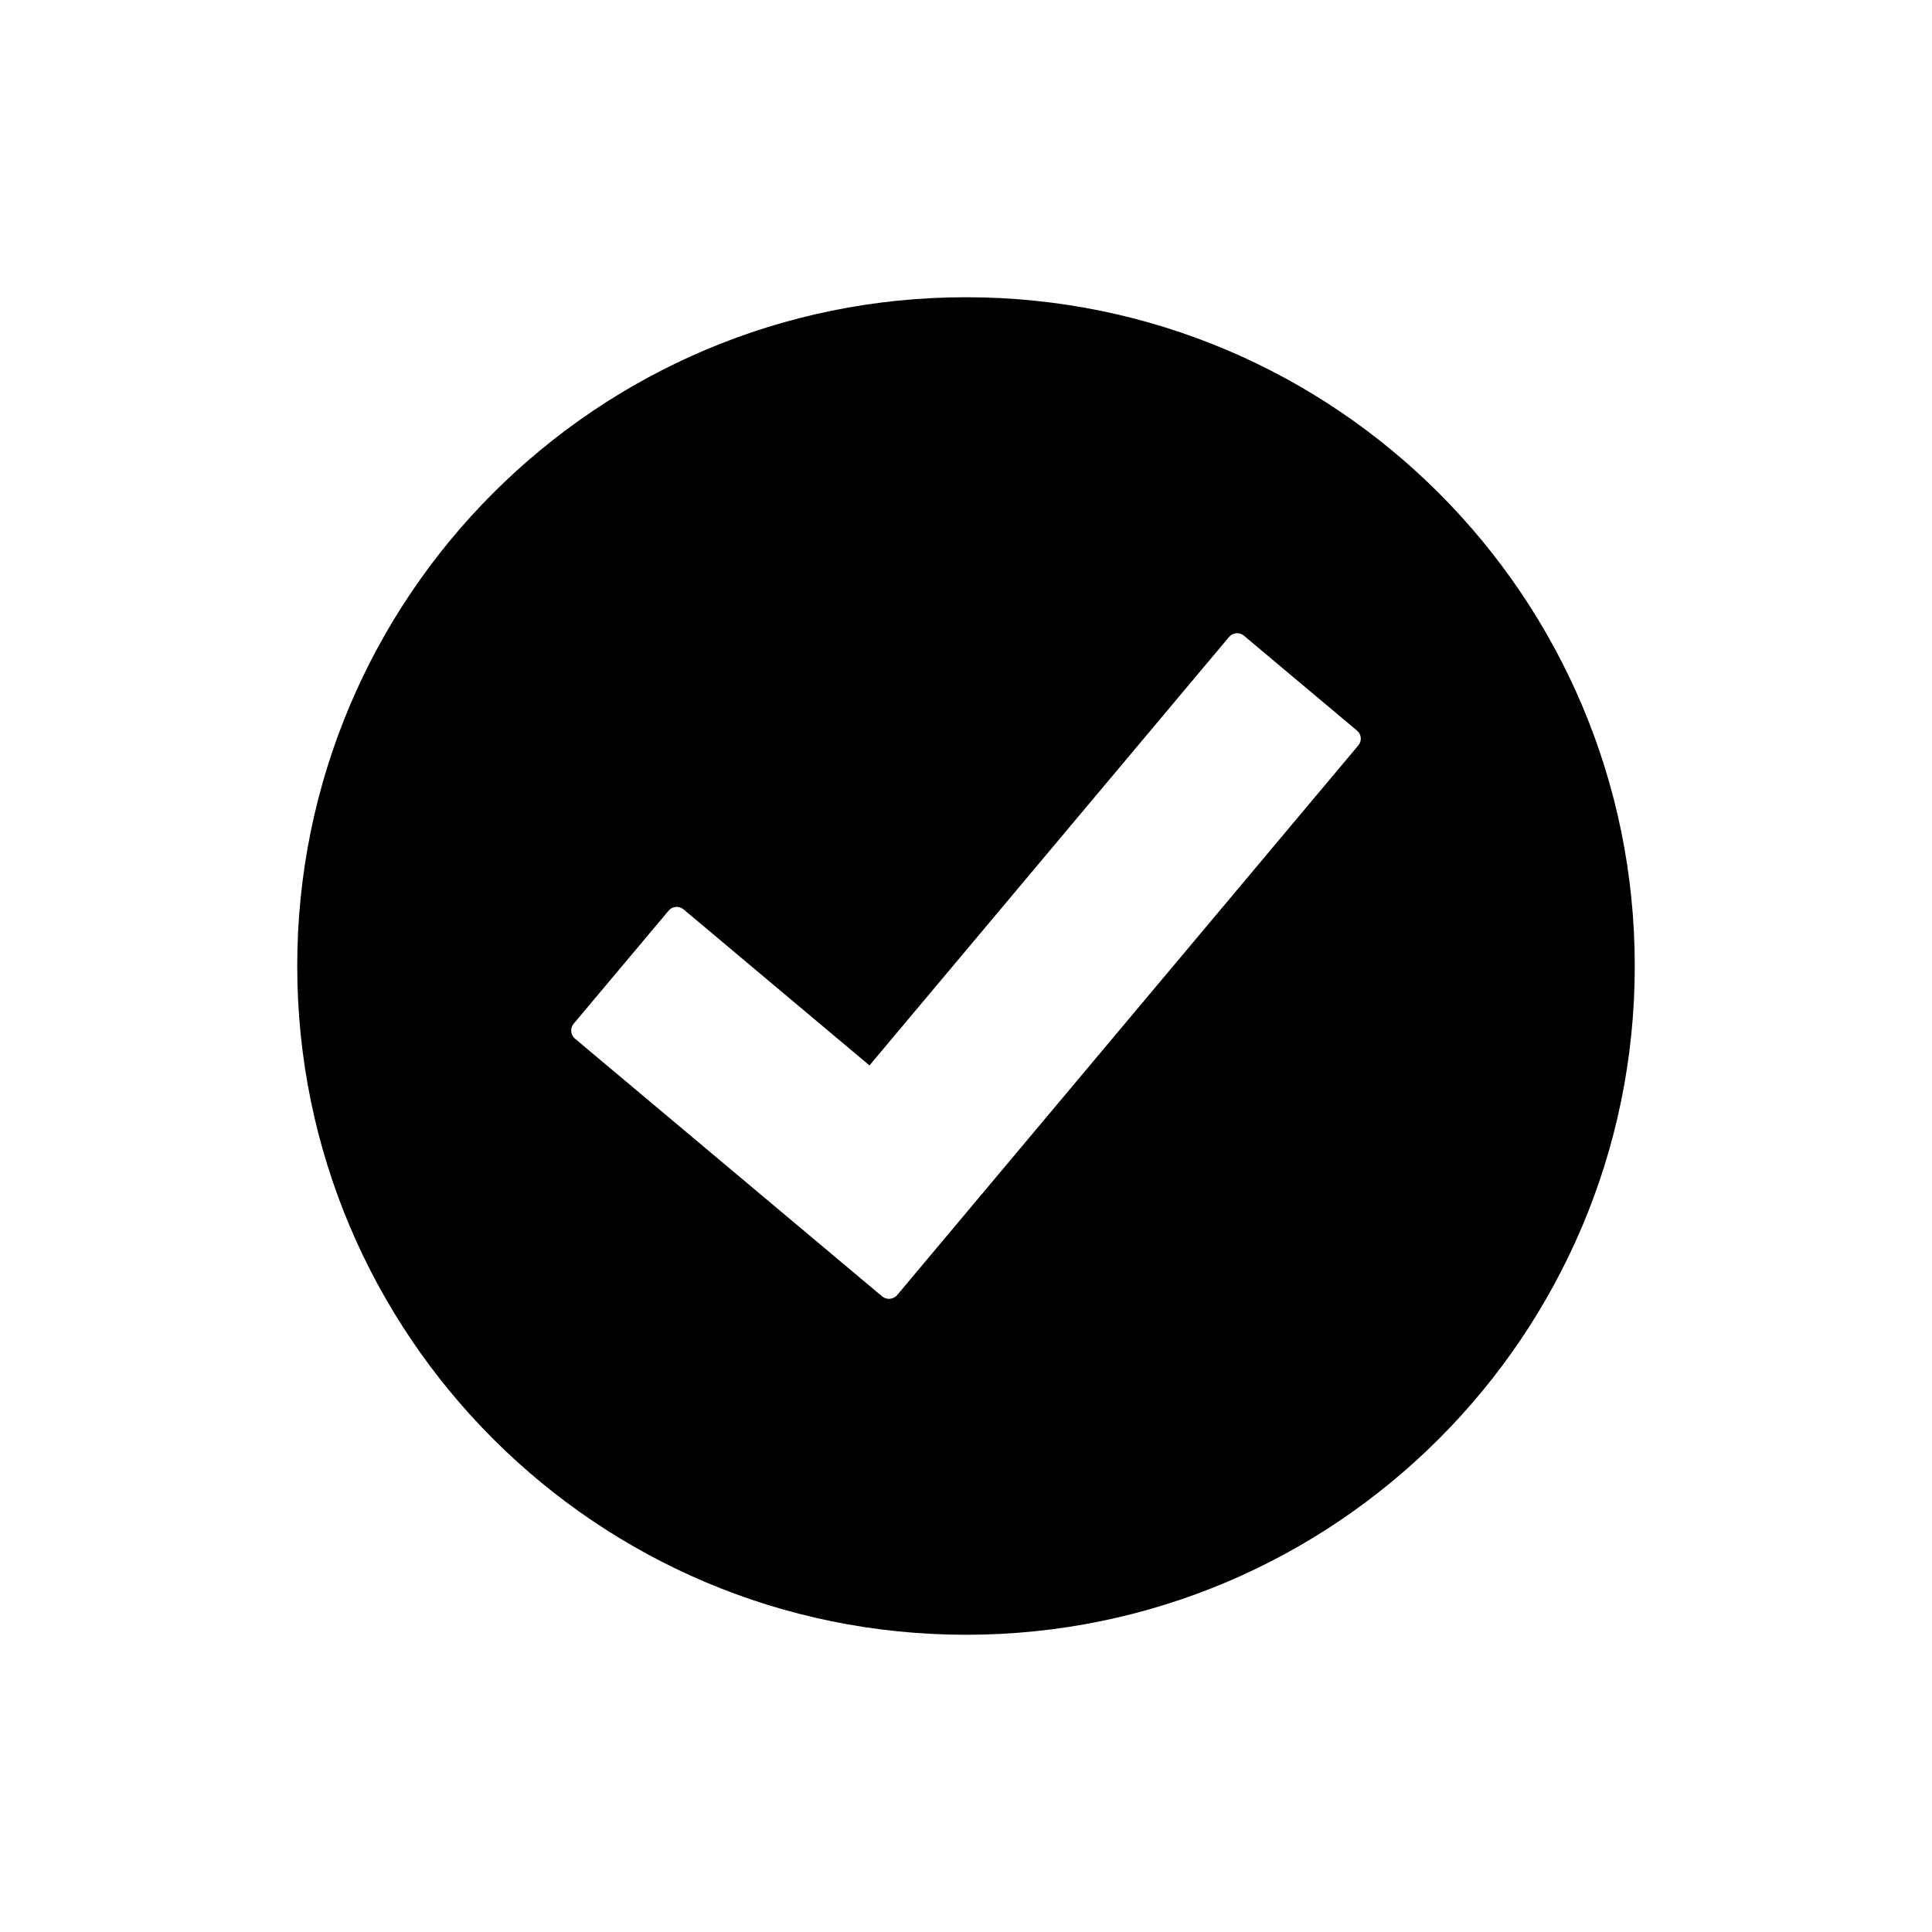
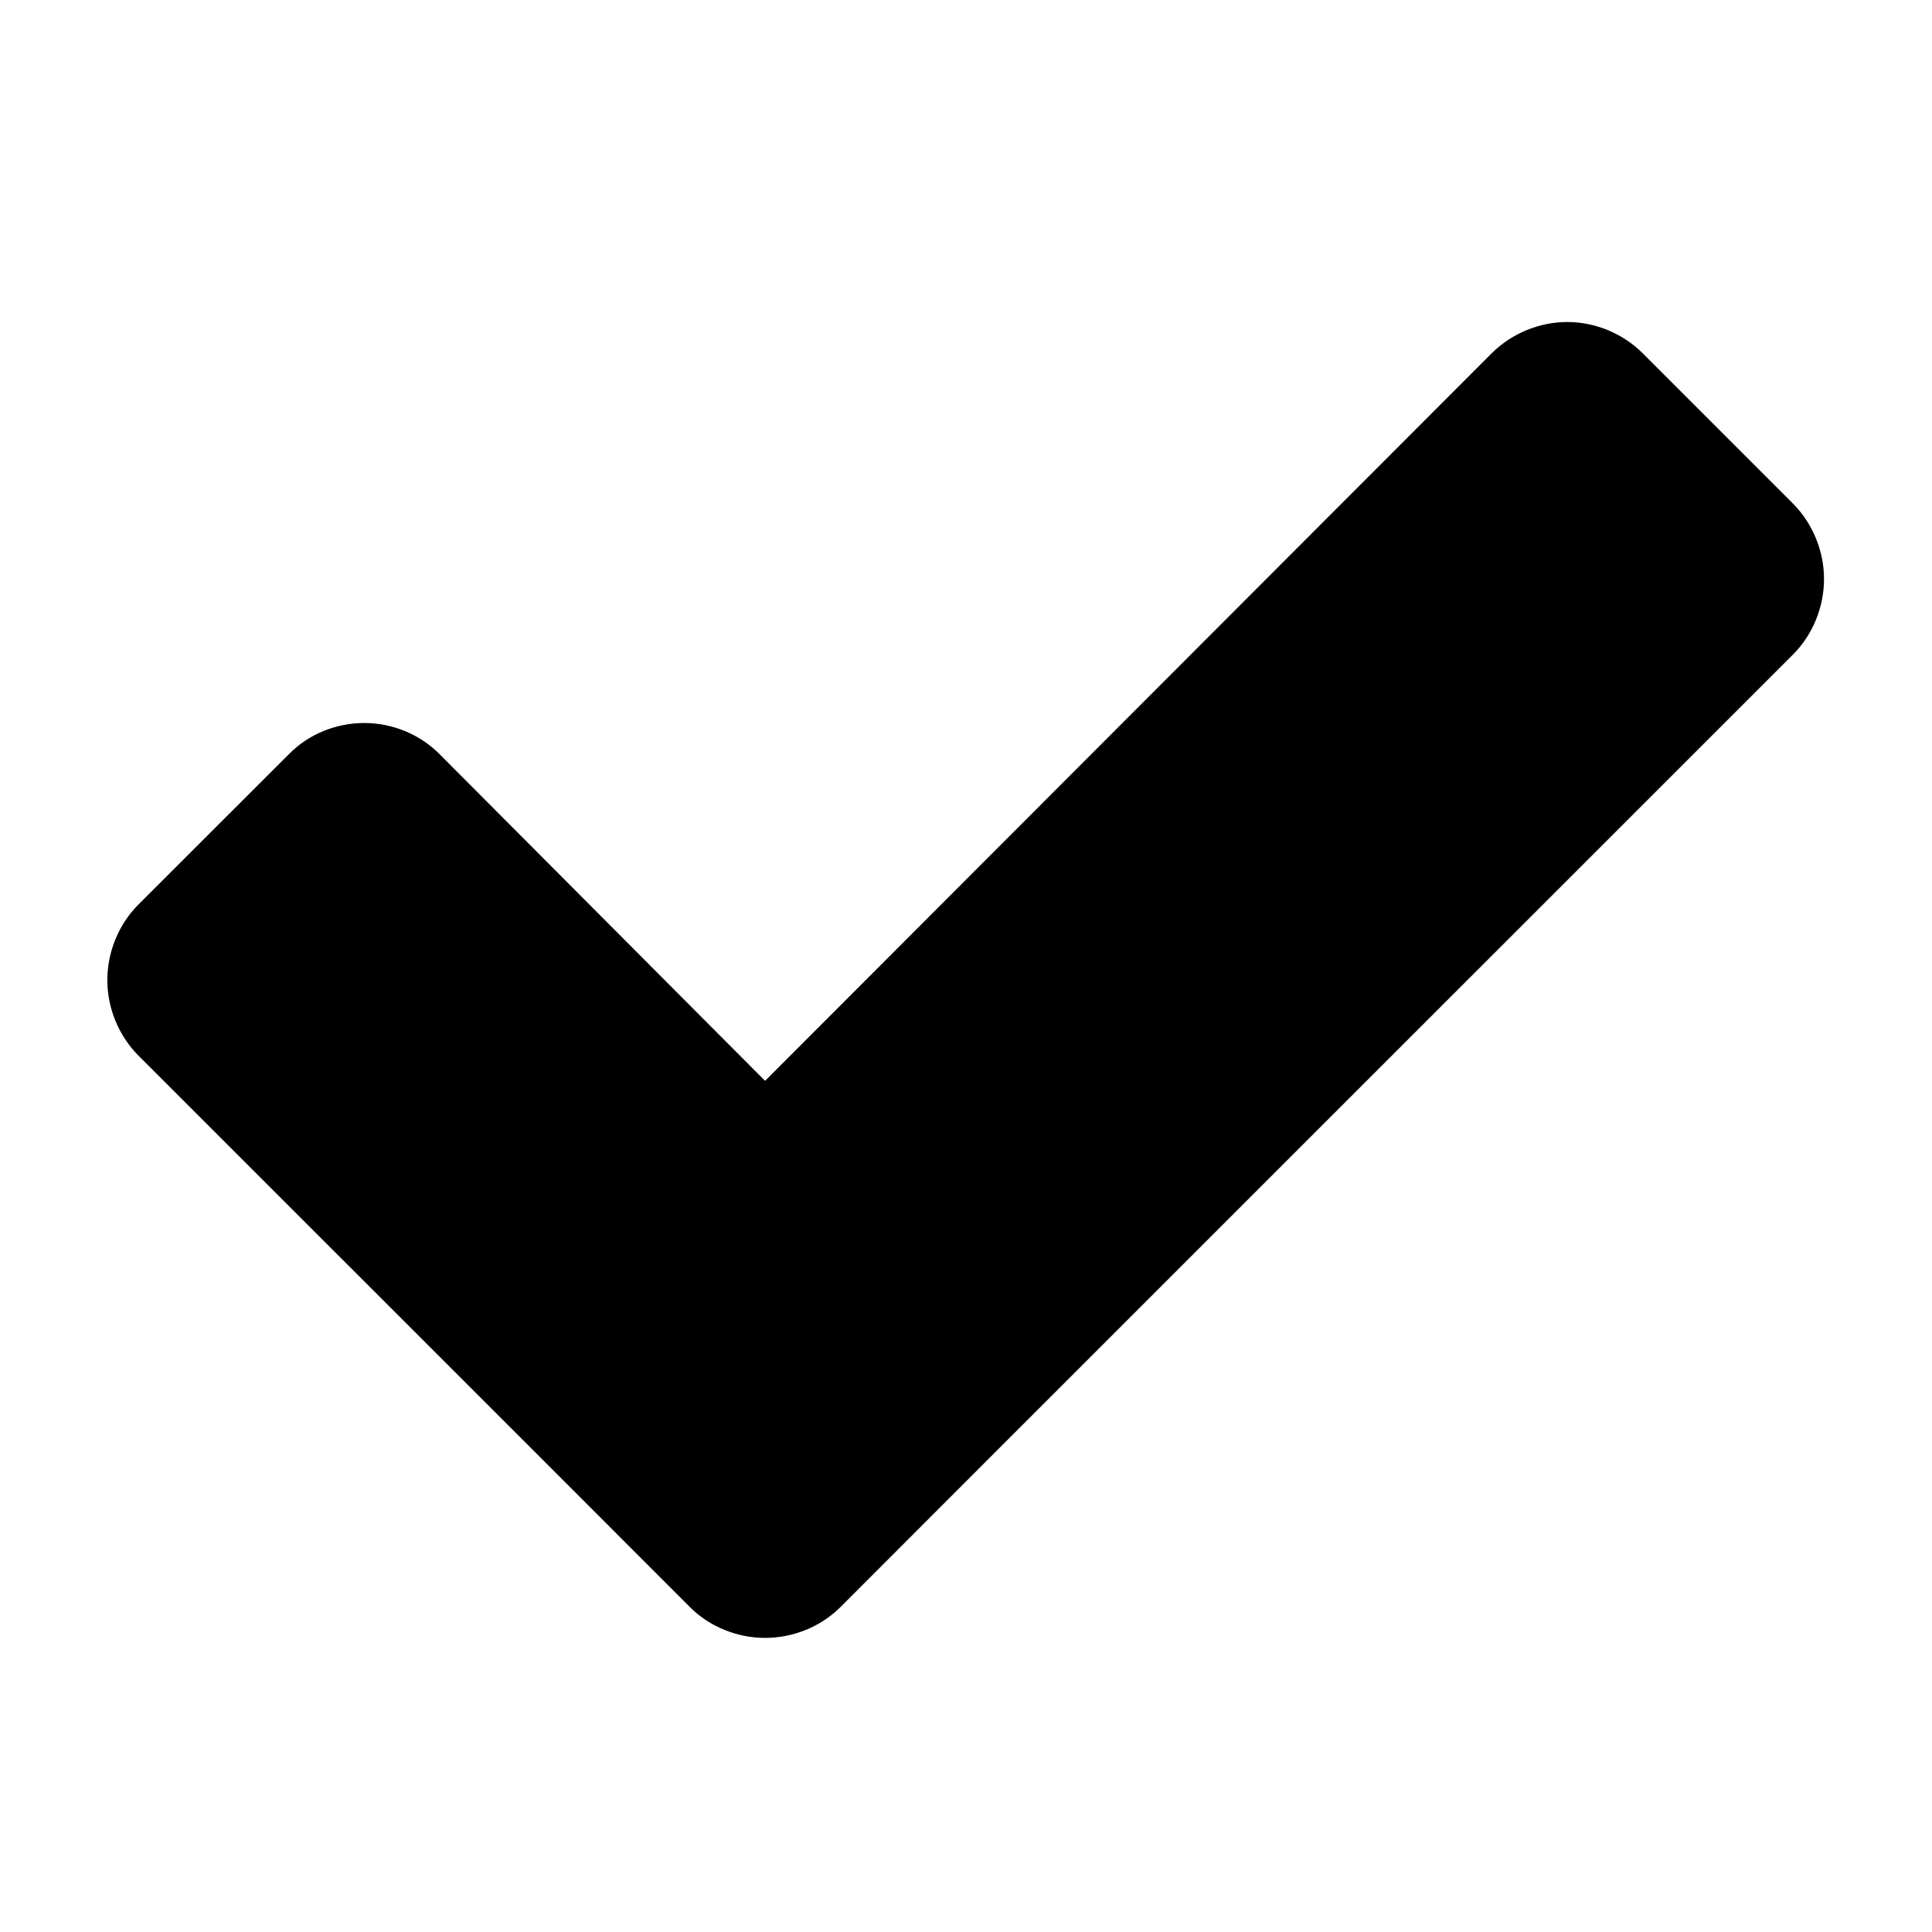
- <svg xmlns="http://www.w3.org/2000/svg" width="26px" height="26px" viewBox="0 0 26 26" version="1.1">
+ <svg xmlns="http://www.w3.org/2000/svg" width="18px" height="18px" viewBox="0 0 18 18" version="1.1">
  <defs />
  <g id="All" stroke="none" stroke-width="1" fill="none" fill-rule="evenodd">
    <g id="checkmark" fill="#000000">
-       <path d="M18.279,10.032 L12.074,17.428 C12.042,17.465 11.996,17.482 11.951,17.479 C11.922,17.476 11.894,17.465 11.87,17.445 L7.738,13.978 C7.677,13.928 7.67,13.838 7.72,13.777 L8.998,12.255 C9.048,12.195 9.138,12.187 9.199,12.238 L11.701,14.338 L16.539,8.573 C16.59,8.512 16.679,8.504 16.739,8.554 L18.262,9.832 C18.323,9.882 18.33,9.972 18.279,10.032 M13,4 C8.029,4 4,8.03 4,13 C4,17.97 8.029,22 13,22 C17.971,22 22,17.97 22,13 C22,8.03 17.971,4 13,4" id="Fill-1" />
+       <path d="M9.234,13.568 L7.831,14.972 C7.645,15.158 7.387,15.26 7.128,15.26 C6.871,15.26 6.612,15.158 6.427,14.972 L5.024,13.568 L1.288,9.833 C1.103,9.646 1,9.389 1,9.132 C1,8.873 1.103,8.614 1.288,8.429 L2.692,7.026 C2.876,6.838 3.135,6.736 3.393,6.736 C3.651,6.736 3.909,6.838 4.095,7.026 L7.128,10.07 L13.899,3.29 C14.086,3.105 14.343,3 14.602,3 C14.859,3 15.118,3.105 15.303,3.29 L16.706,4.693 C16.891,4.88 16.994,5.137 16.994,5.394 C16.994,5.653 16.891,5.912 16.706,6.097 L9.234,13.568 Z" id="Fill-1" />
    </g>
  </g>
</svg>
